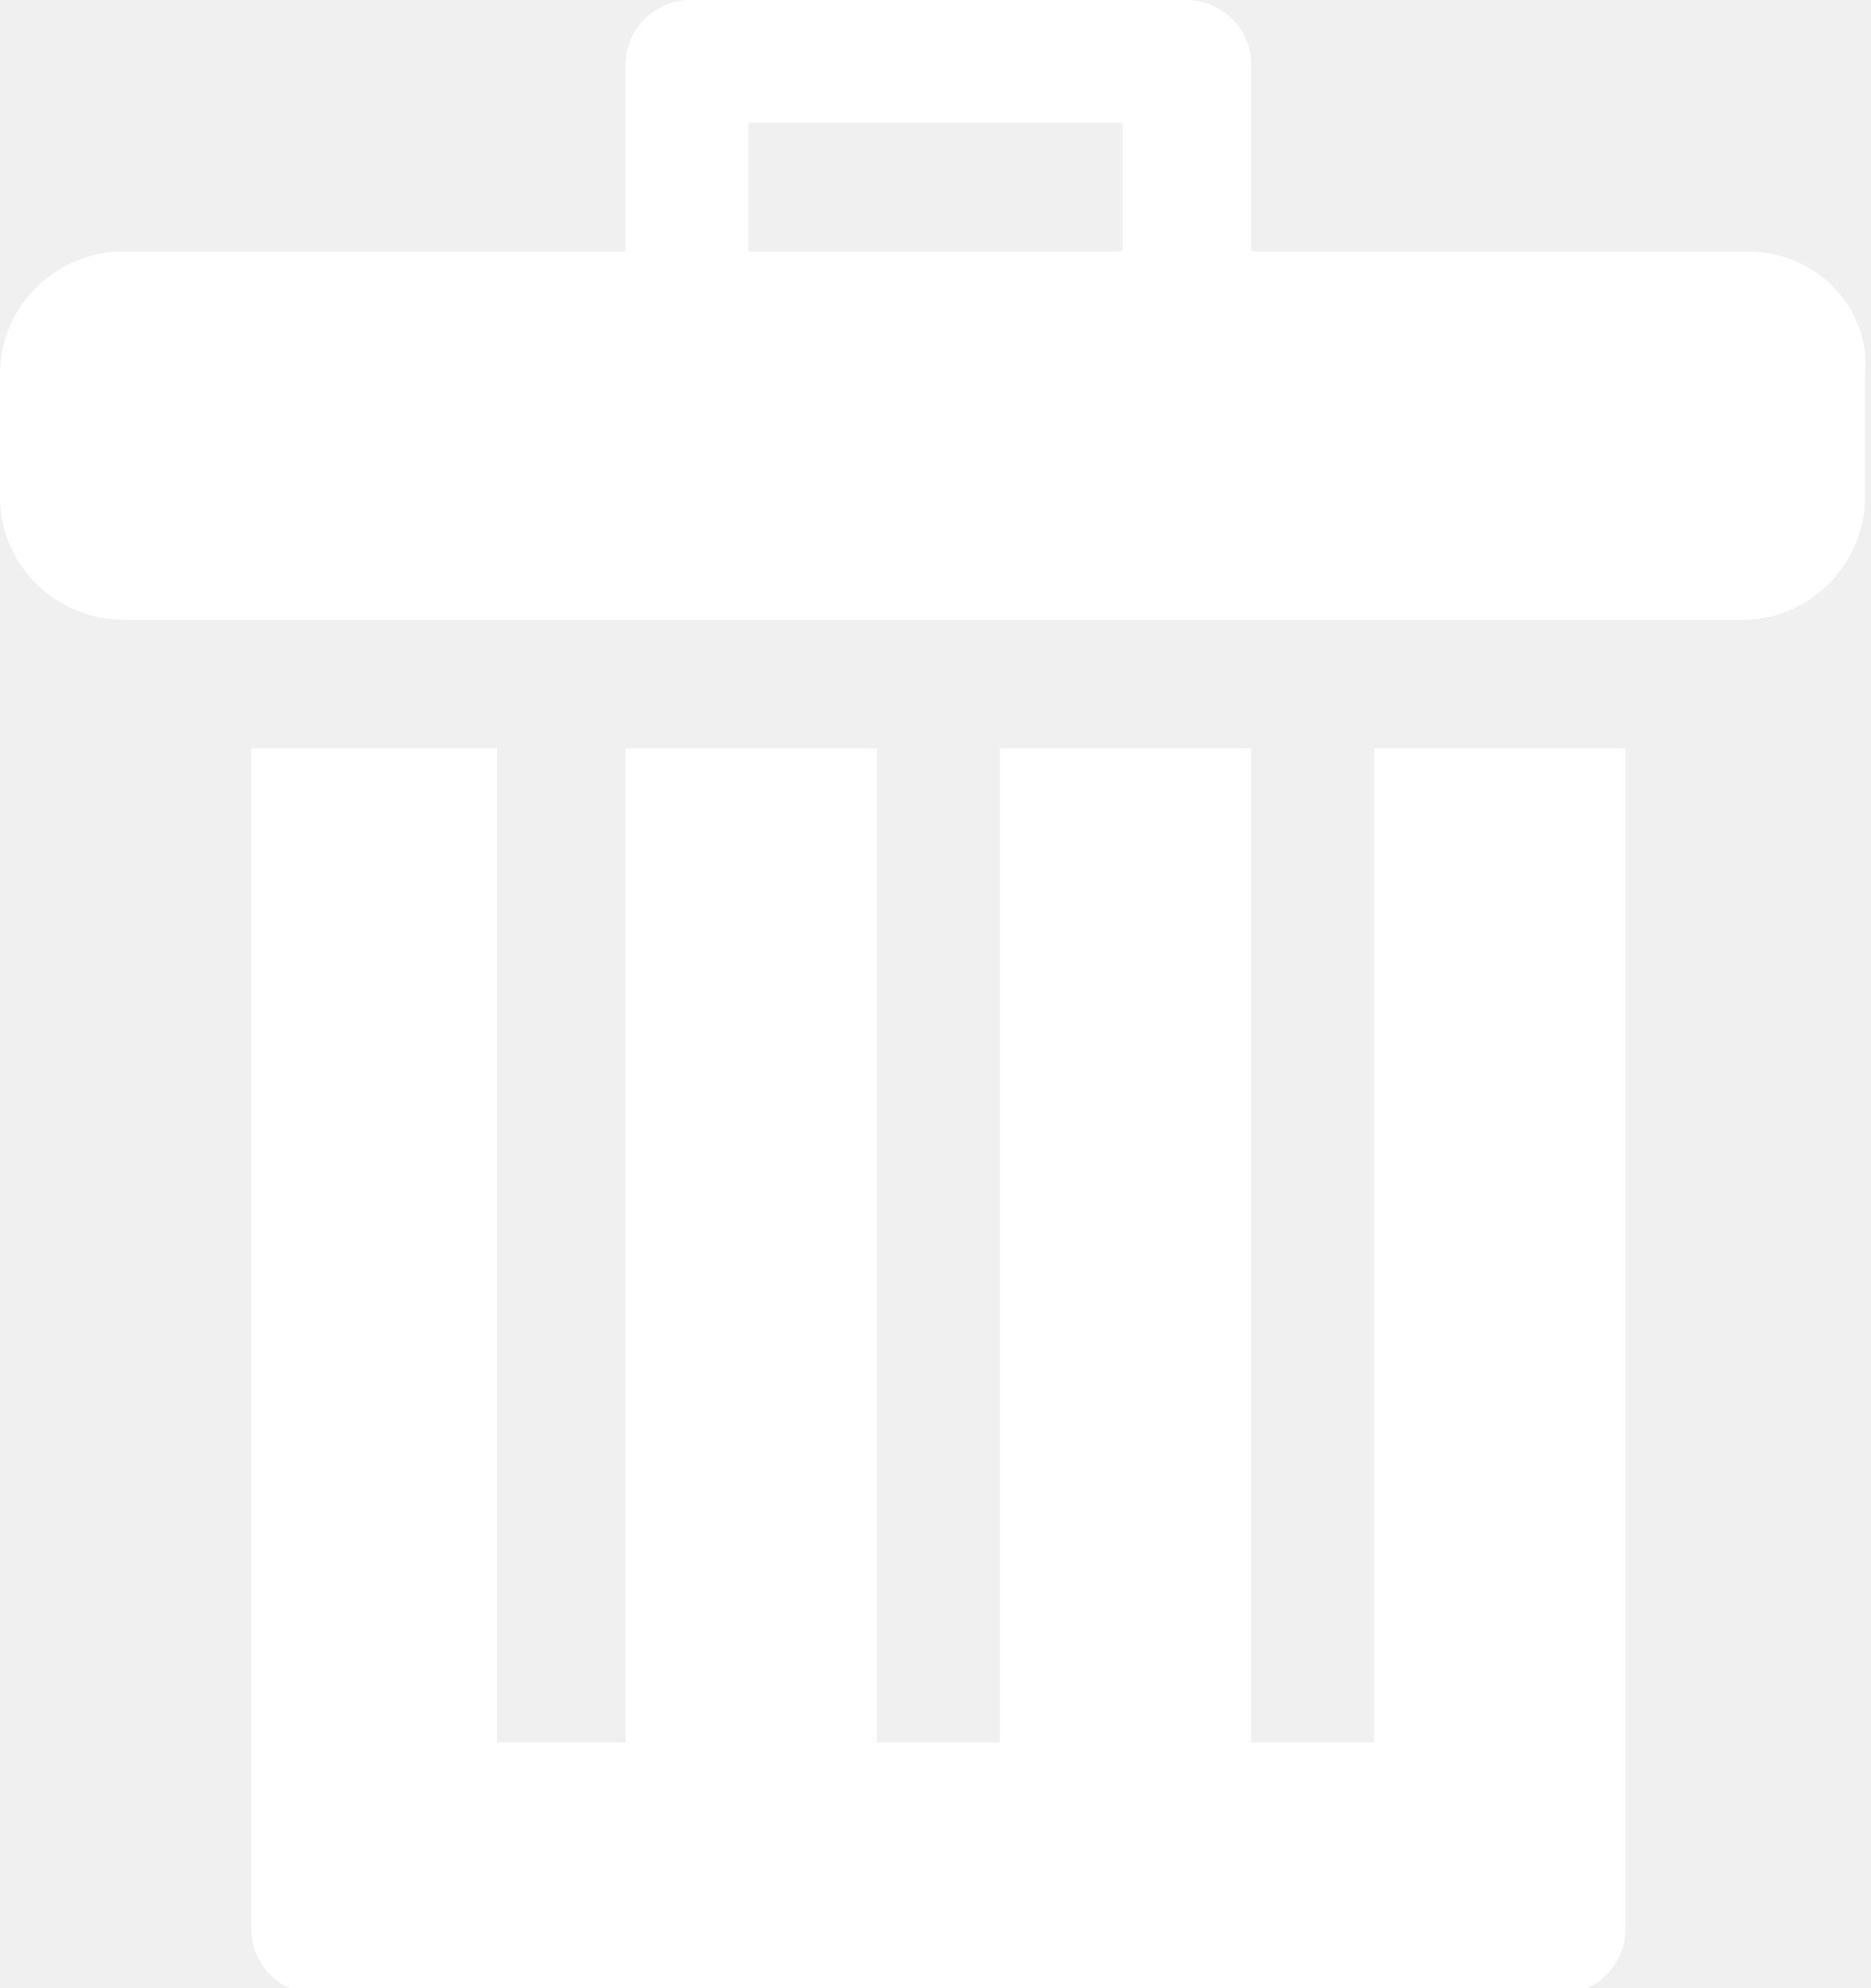
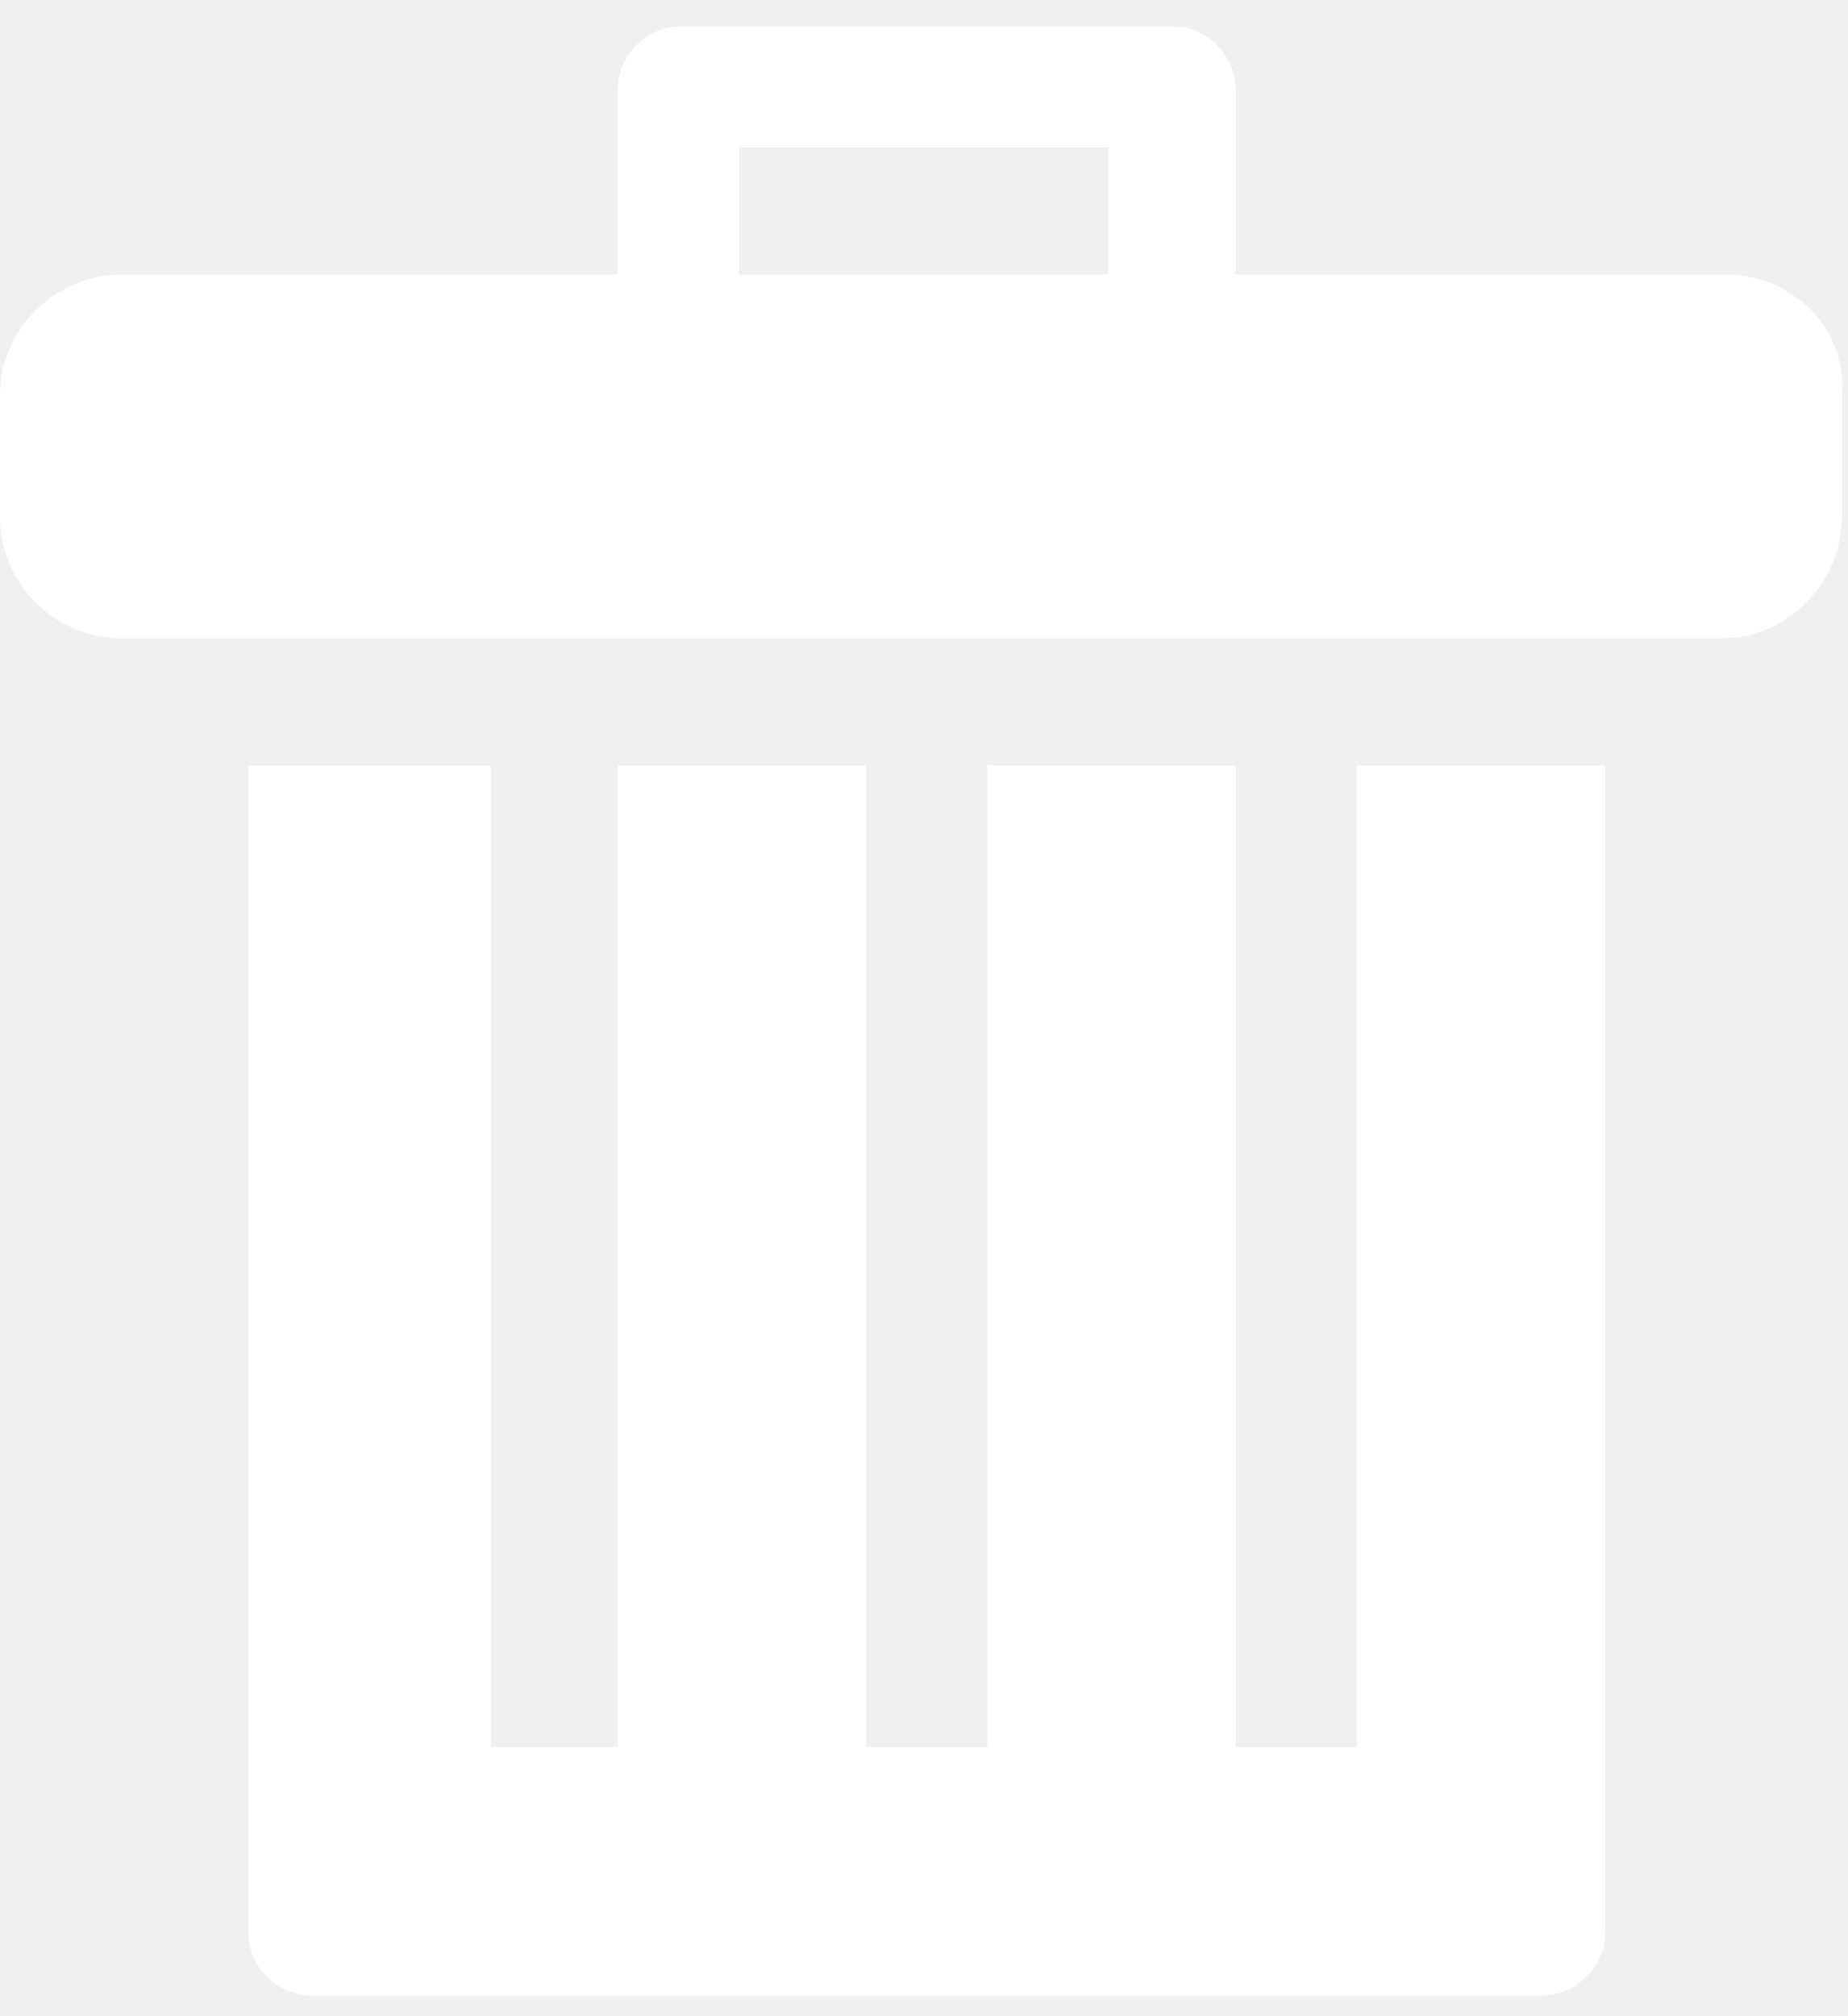
- <svg xmlns="http://www.w3.org/2000/svg" version="1.1" id="Layer_1" x="0px" y="0px" width="32px" height="34px" viewBox="-583 1484 32 34" enable-background="new -583 1484 32 34" xml:space="preserve">
-   <g>
-     <path d="M-559.5,1513.8h-2.1v-17h-4.3v17h-2.1v-17h-4.3v17h-2.2v-17h-4.2v20.2c0,0.6,0.5,1.1,1.1,1.1h21.3c0.6,0,1.1-0.5,1.1-1.1   v-20.2h-4.3V1513.8z" fill="#FFFFFF" />
-     <path d="M-553.1,1488.3h-8.5v-3.2c0-0.6-0.5-1.1-1.1-1.1h-8.5c-0.6,0-1.1,0.5-1.1,1.1v3.2h-8.6c-1.1,0-2.1,0.9-2.1,2.1v2.1   c0,1.2,1,2.1,2.1,2.1h27.7c1.2,0,2.1-1,2.1-2.1v-2.1C-551,1489.2-552,1488.3-553.1,1488.3z M-563.8,1488.3h-6.4v-2.2h6.4V1488.3z" fill="#FFFFFF" />
-   </g>
+ <svg xmlns="http://www.w3.org/2000/svg" width="22px" height="24px" viewBox="-583 1484 32 34">
+   <path d="M-559.5,1513.8h-2.1v-17h-4.3v17h-2.1v-17h-4.3v17h-2.2v-17h-4.2v20.2c0,0.6,0.5,1.1,1.1,1.1h21.3c0.6,0,1.1-0.5,1.1-1.1     v-20.2h-4.3V1513.8z" fill="#FFFFFF" />
+   <path d="M-553.1,1488.3h-8.5v-3.2c0-0.6-0.5-1.1-1.1-1.1h-8.5c-0.6,0-1.1,0.5-1.1,1.1v3.2h-8.6c-1.1,0-2.1,0.9-2.1,2.1v2.1     c0,1.2,1,2.1,2.1,2.1h27.7c1.2,0,2.1-1,2.1-2.1v-2.1C-551,1489.2-552,1488.3-553.1,1488.3z M-563.8,1488.3h-6.4v-2.2h6.4V1488.3z" fill="#FFFFFF" />
</svg>
